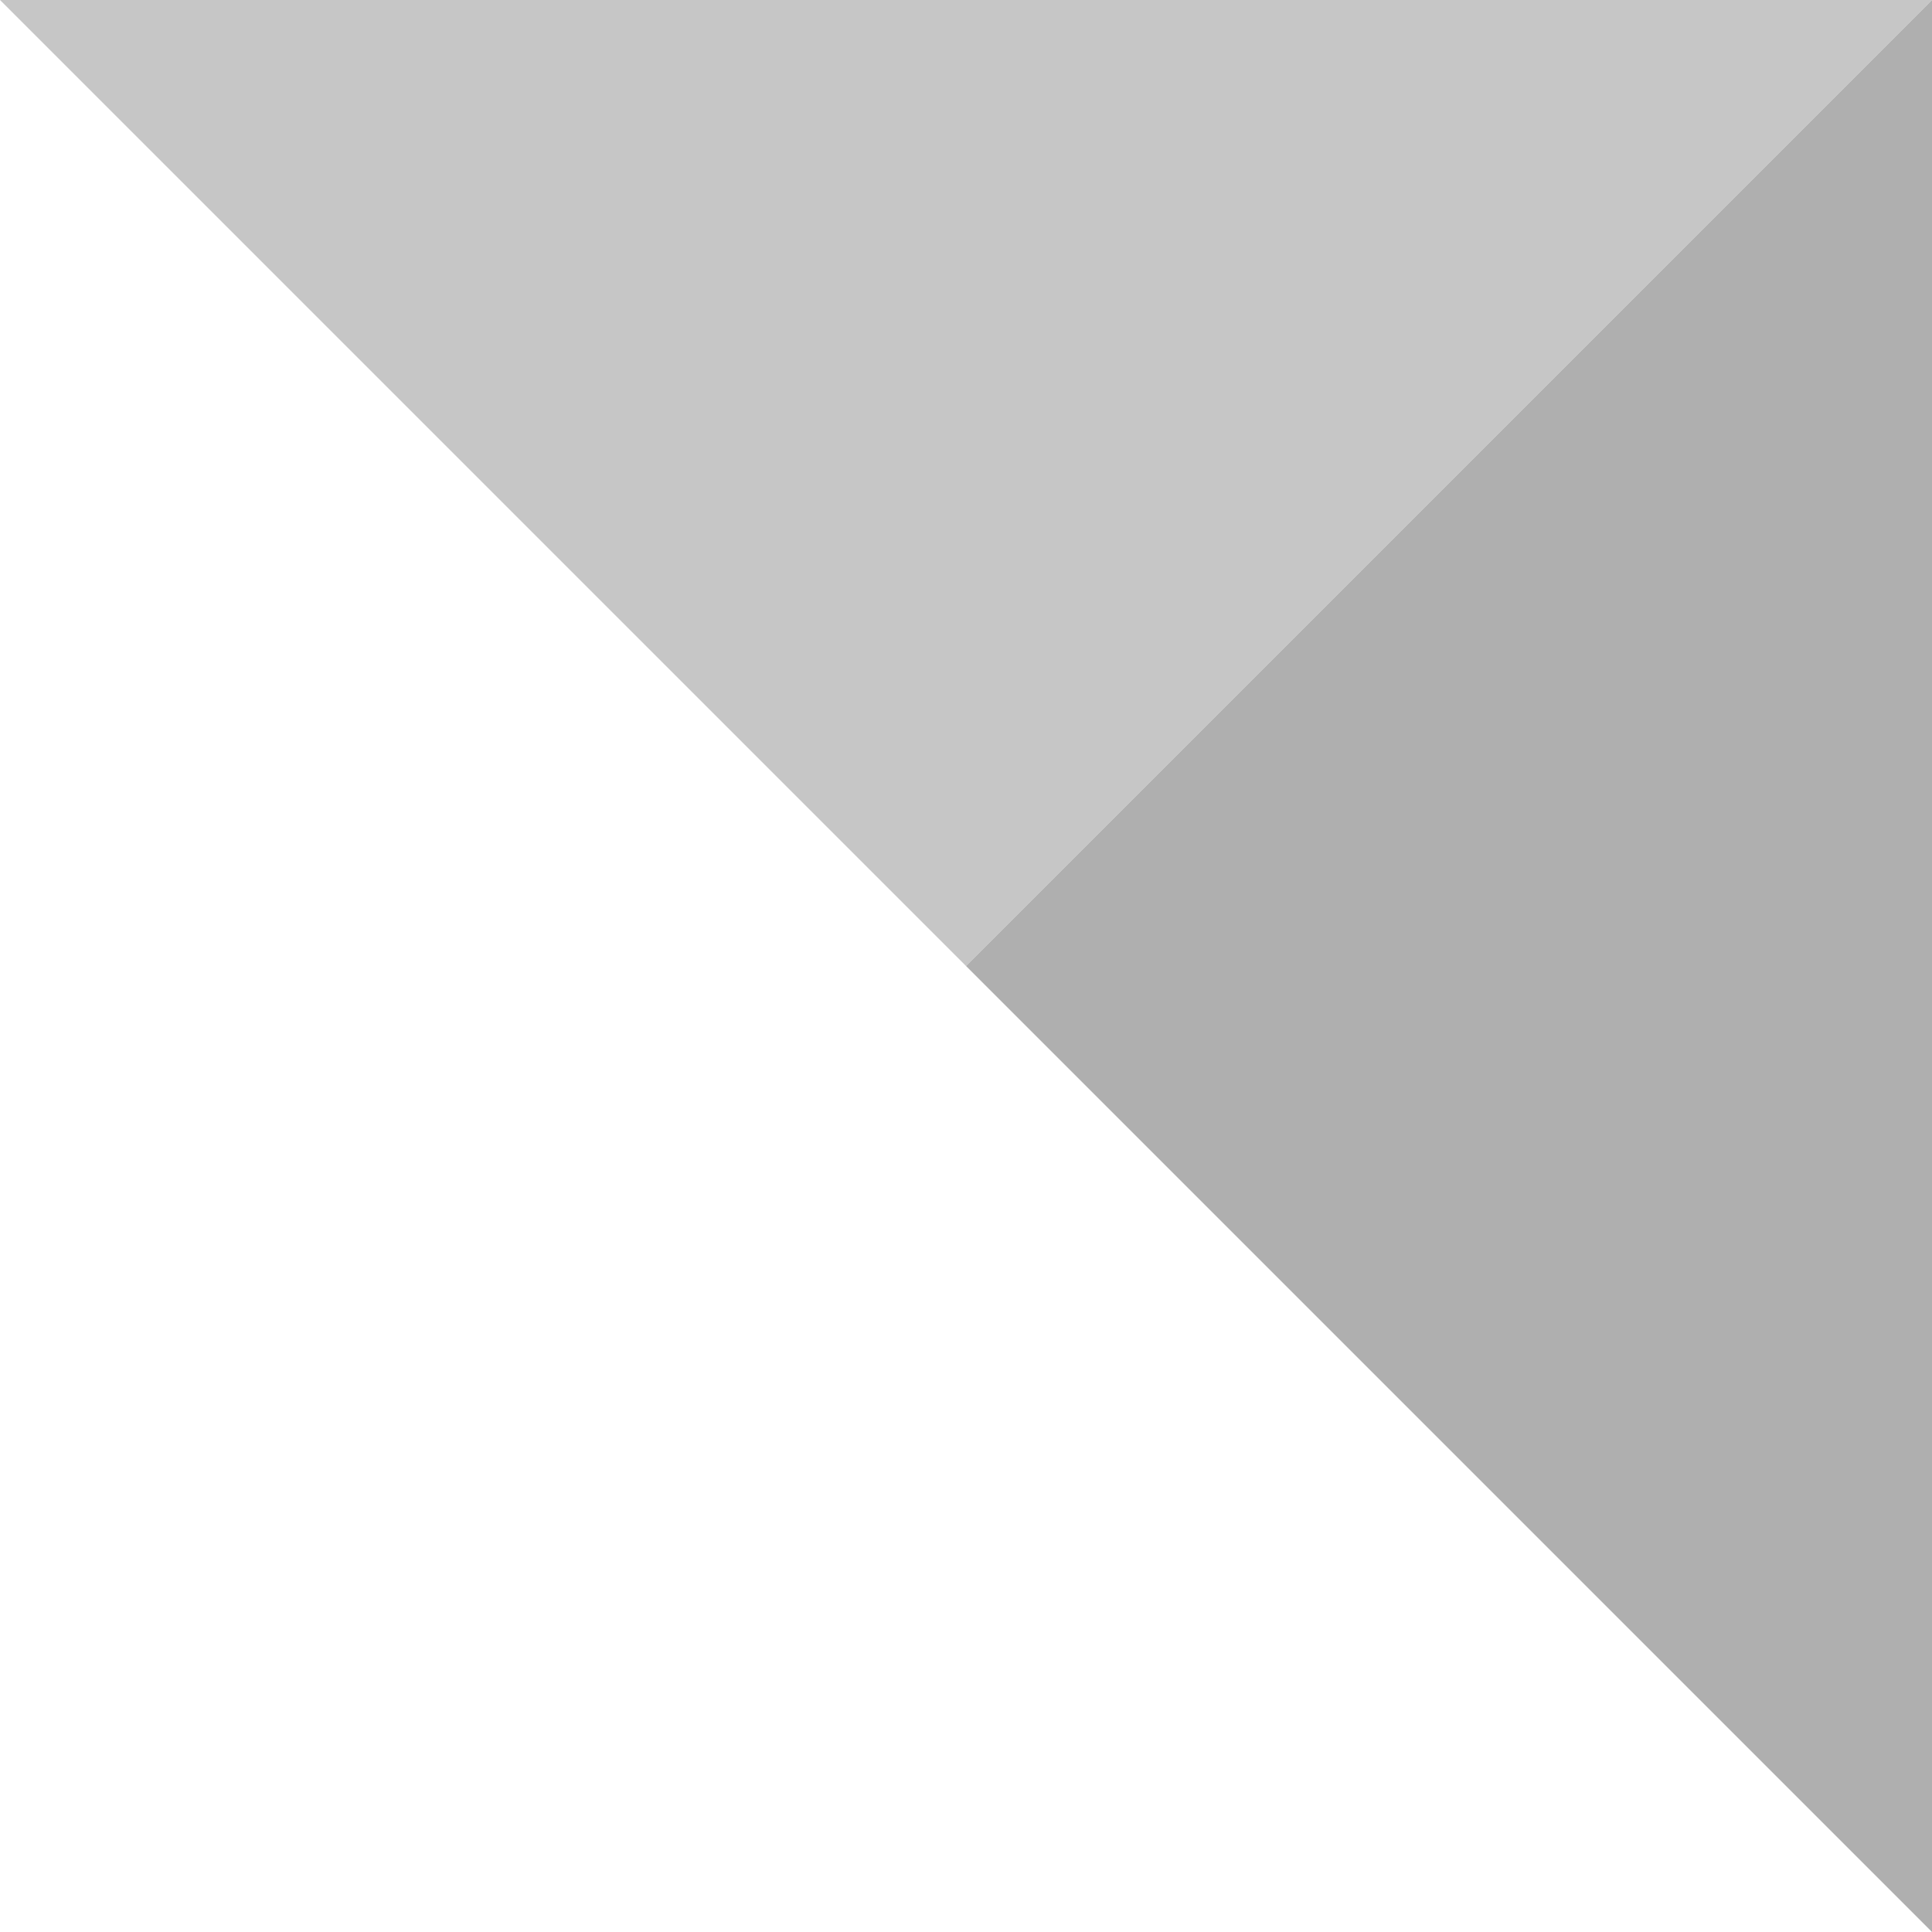
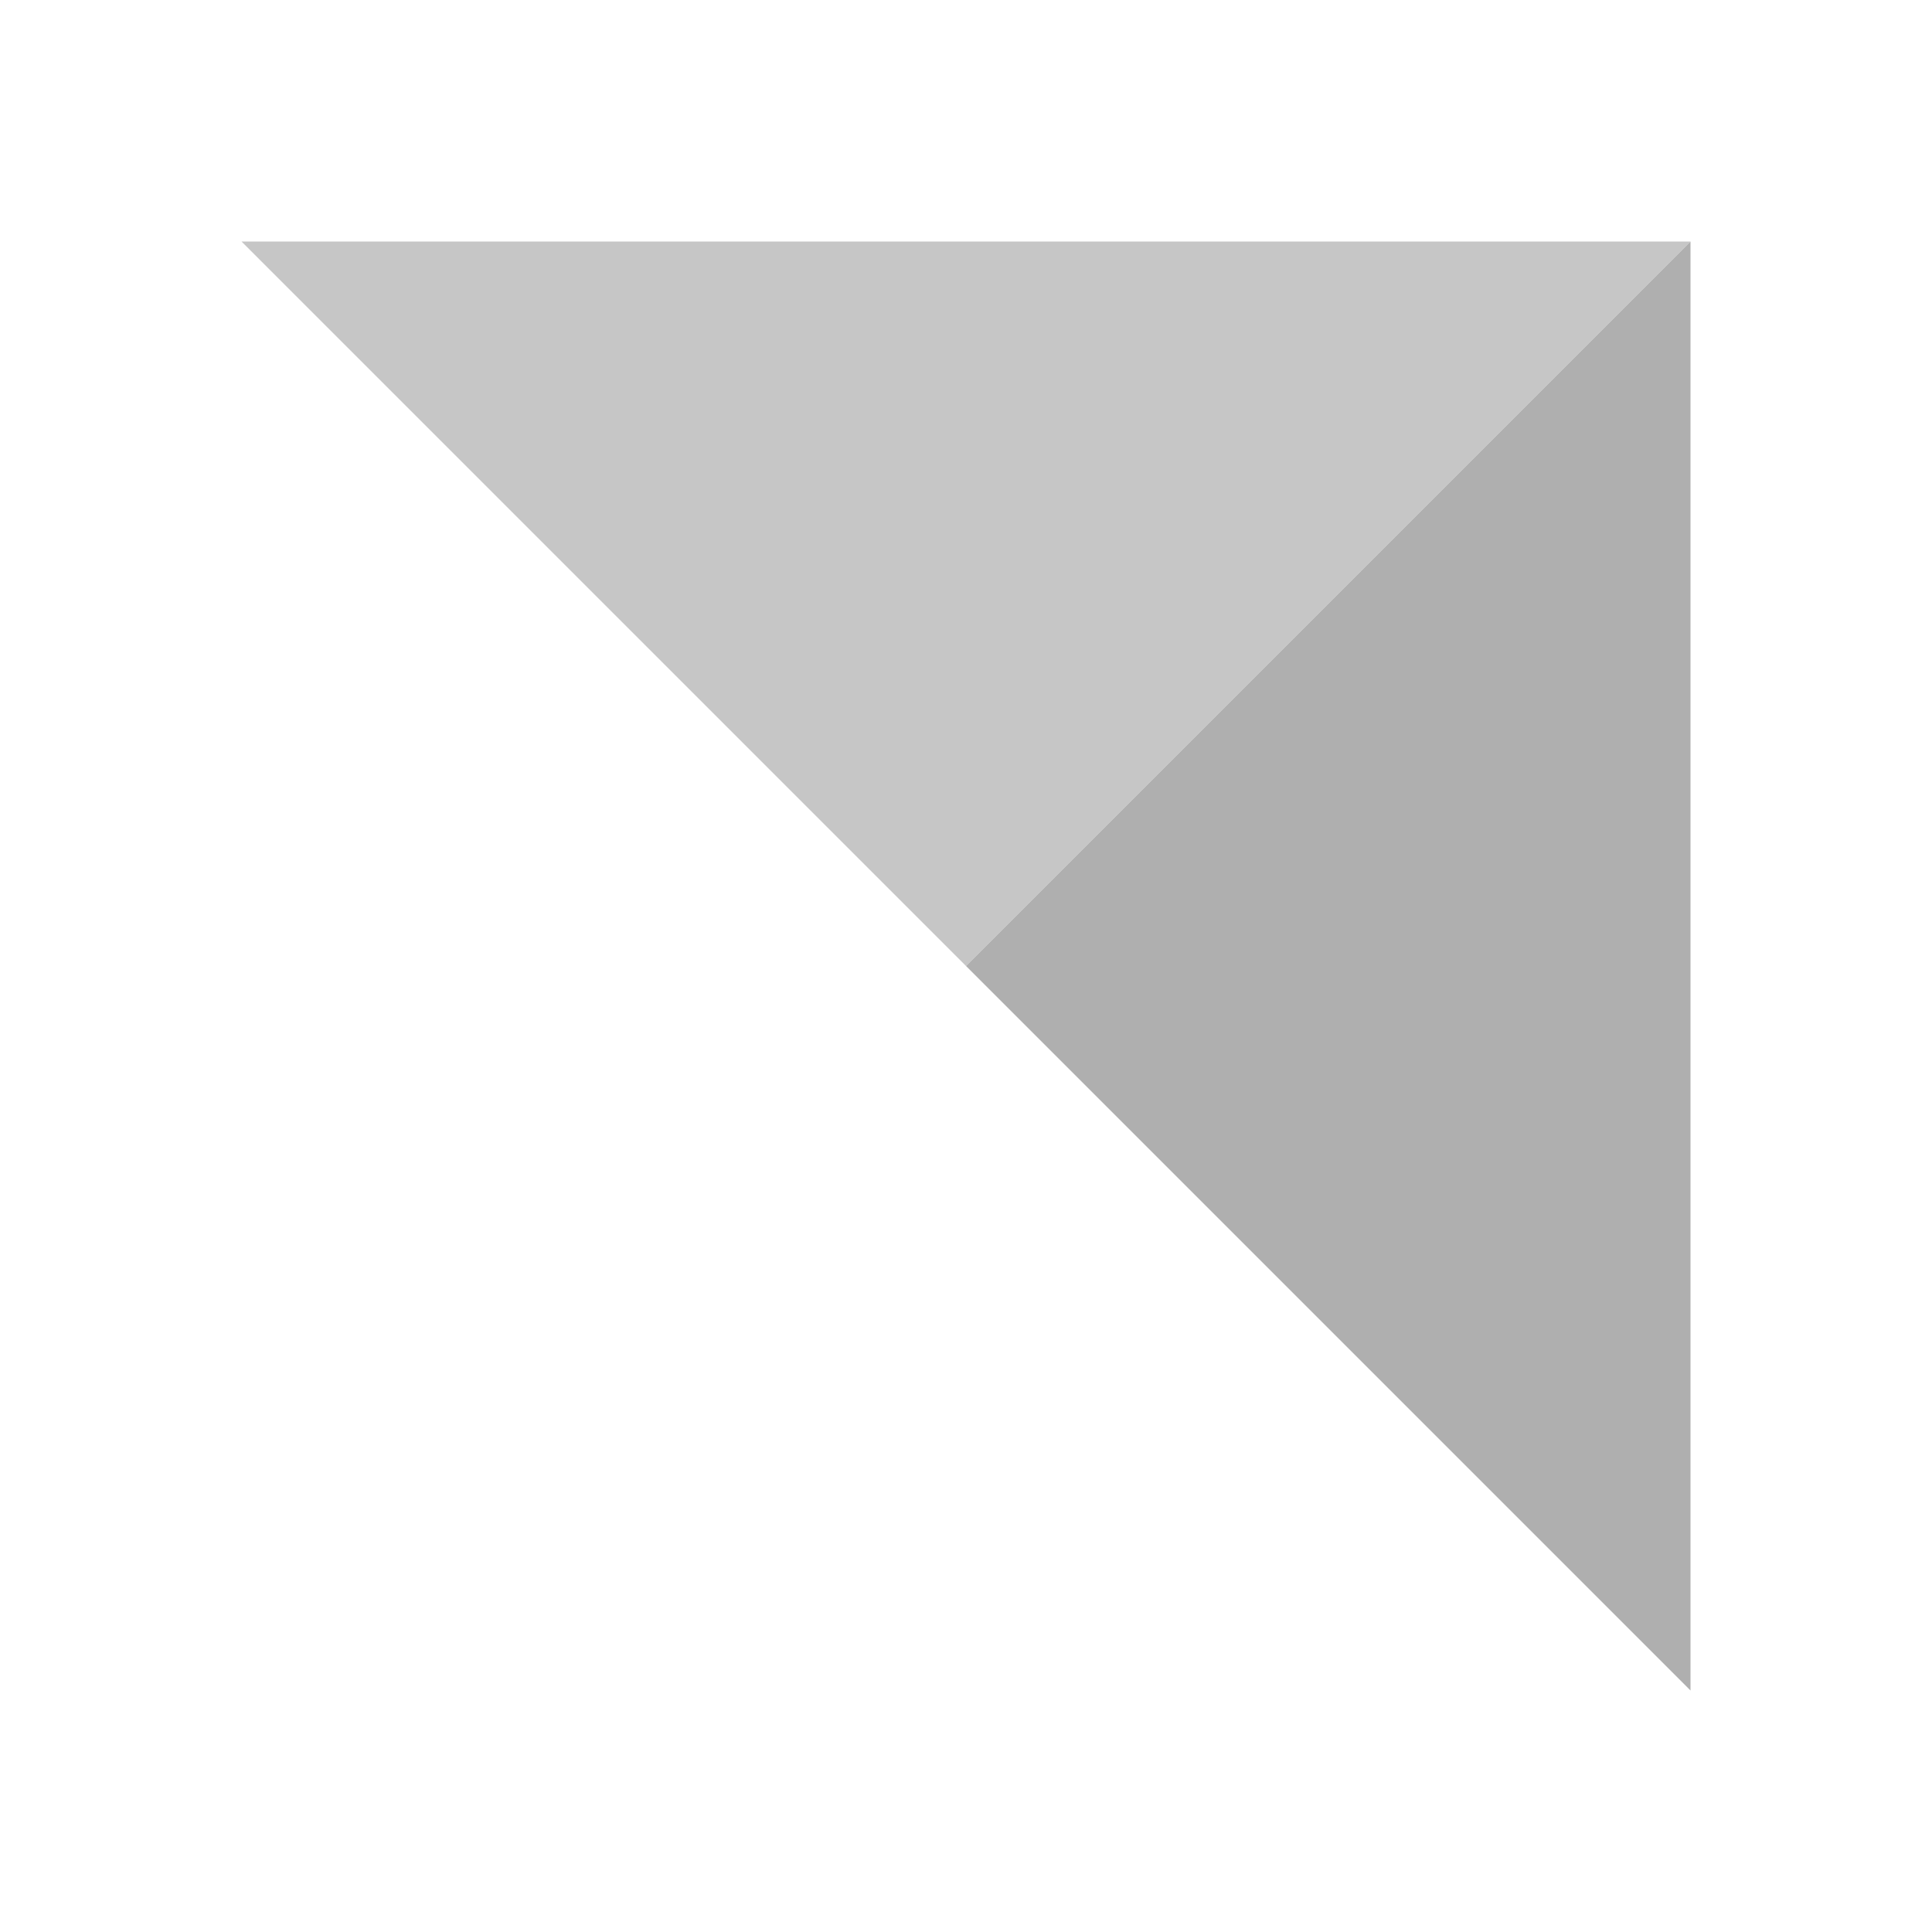
- <svg xmlns="http://www.w3.org/2000/svg" viewBox="10463 8254 24 24">
+ <svg xmlns="http://www.w3.org/2000/svg" viewBox="11989 9623 24 24">
  <defs>
    <style>
      .cls-1 {
        fill: none;
      }

      .cls-2 {
        fill: #c6c6c6;
      }

      .cls-3 {
        fill: #afafaf;
      }
    </style>
  </defs>
-   <g id="group-15" transform="translate(37 38)">
-     <rect id="rectangle-11" class="cls-1" width="24" height="24" transform="translate(10426 8216)" />
-     <path id="path-1" class="cls-2" d="M12,12,0,0H24Z" transform="translate(10426 8216)" />
-     <path id="path-1-2" data-name="path-1" class="cls-3" d="M12,12,0,0H24Z" transform="translate(10450 8216) rotate(90)" />
+   <g id="group-15" transform="translate(11992 9626)">
+     <rect id="rectangle-11" class="cls-1" width="24" height="24" transform="translate(-3 -3)" />
+     <path id="path-1" class="cls-2" d="M9,9,0,0H18Z" />
+     <path id="path-1-2" data-name="path-1" class="cls-3" d="M9,9,0,0H18Z" transform="translate(18) rotate(90)" />
  </g>
</svg>
